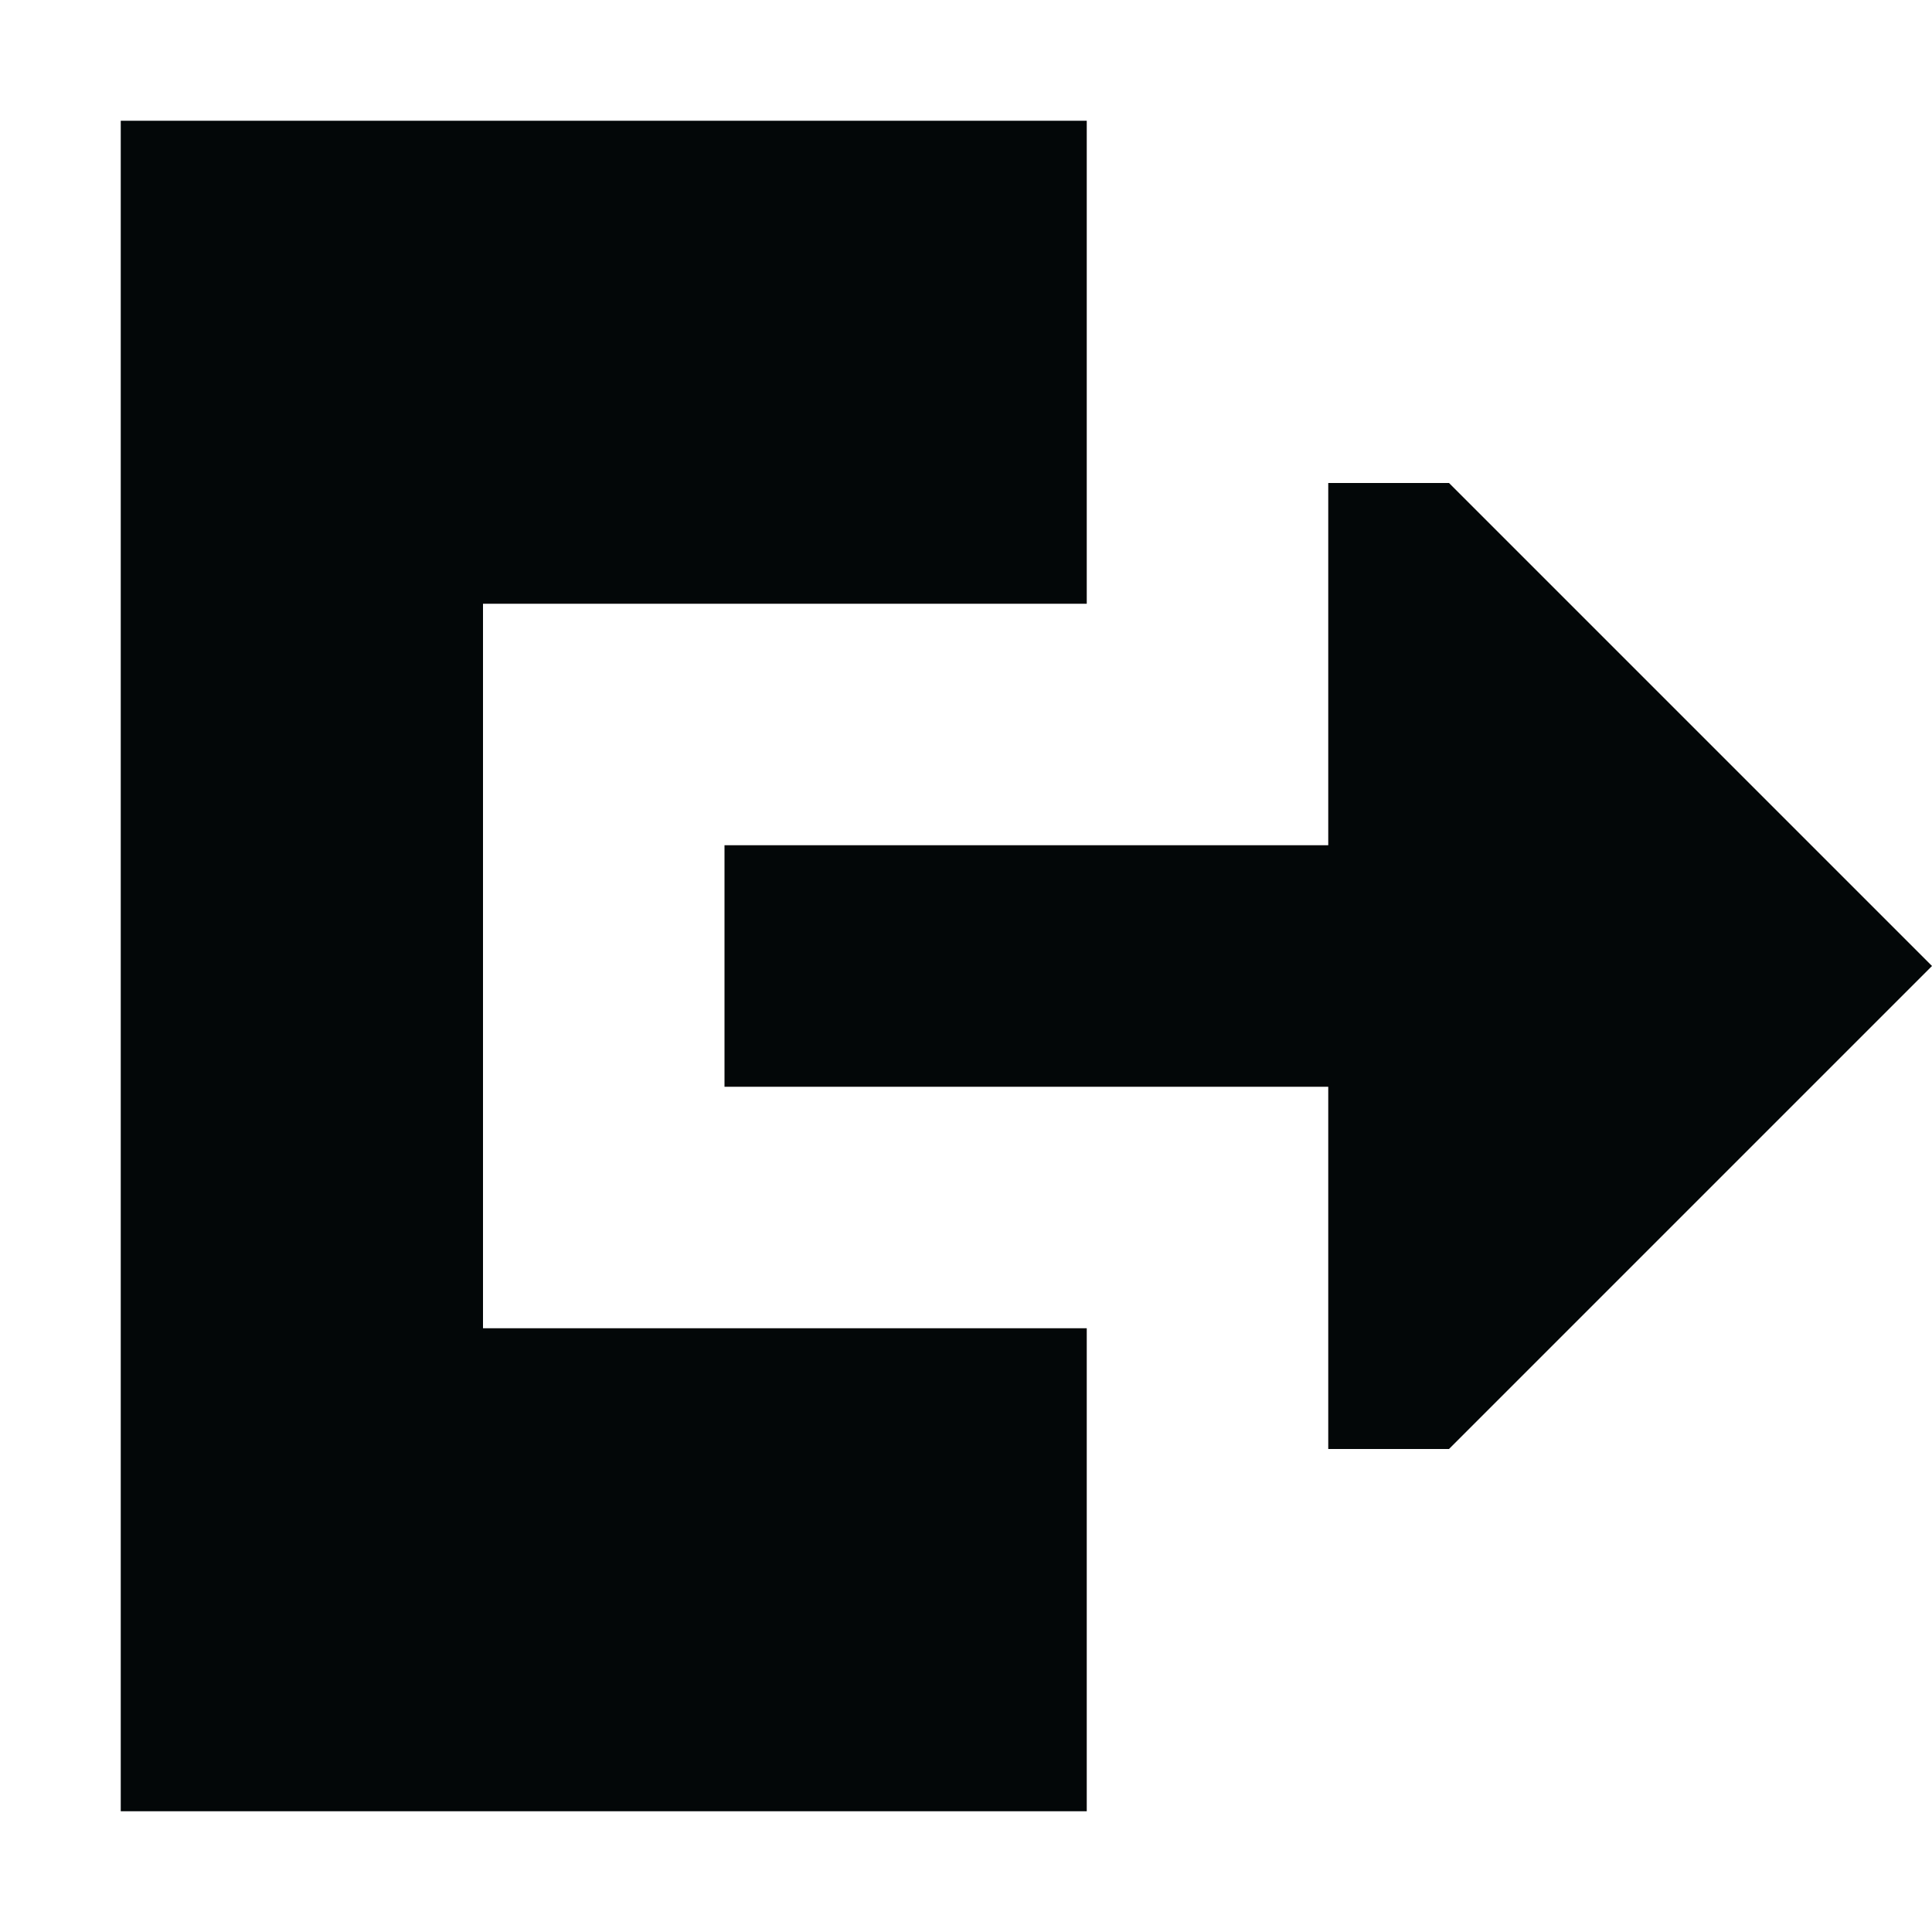
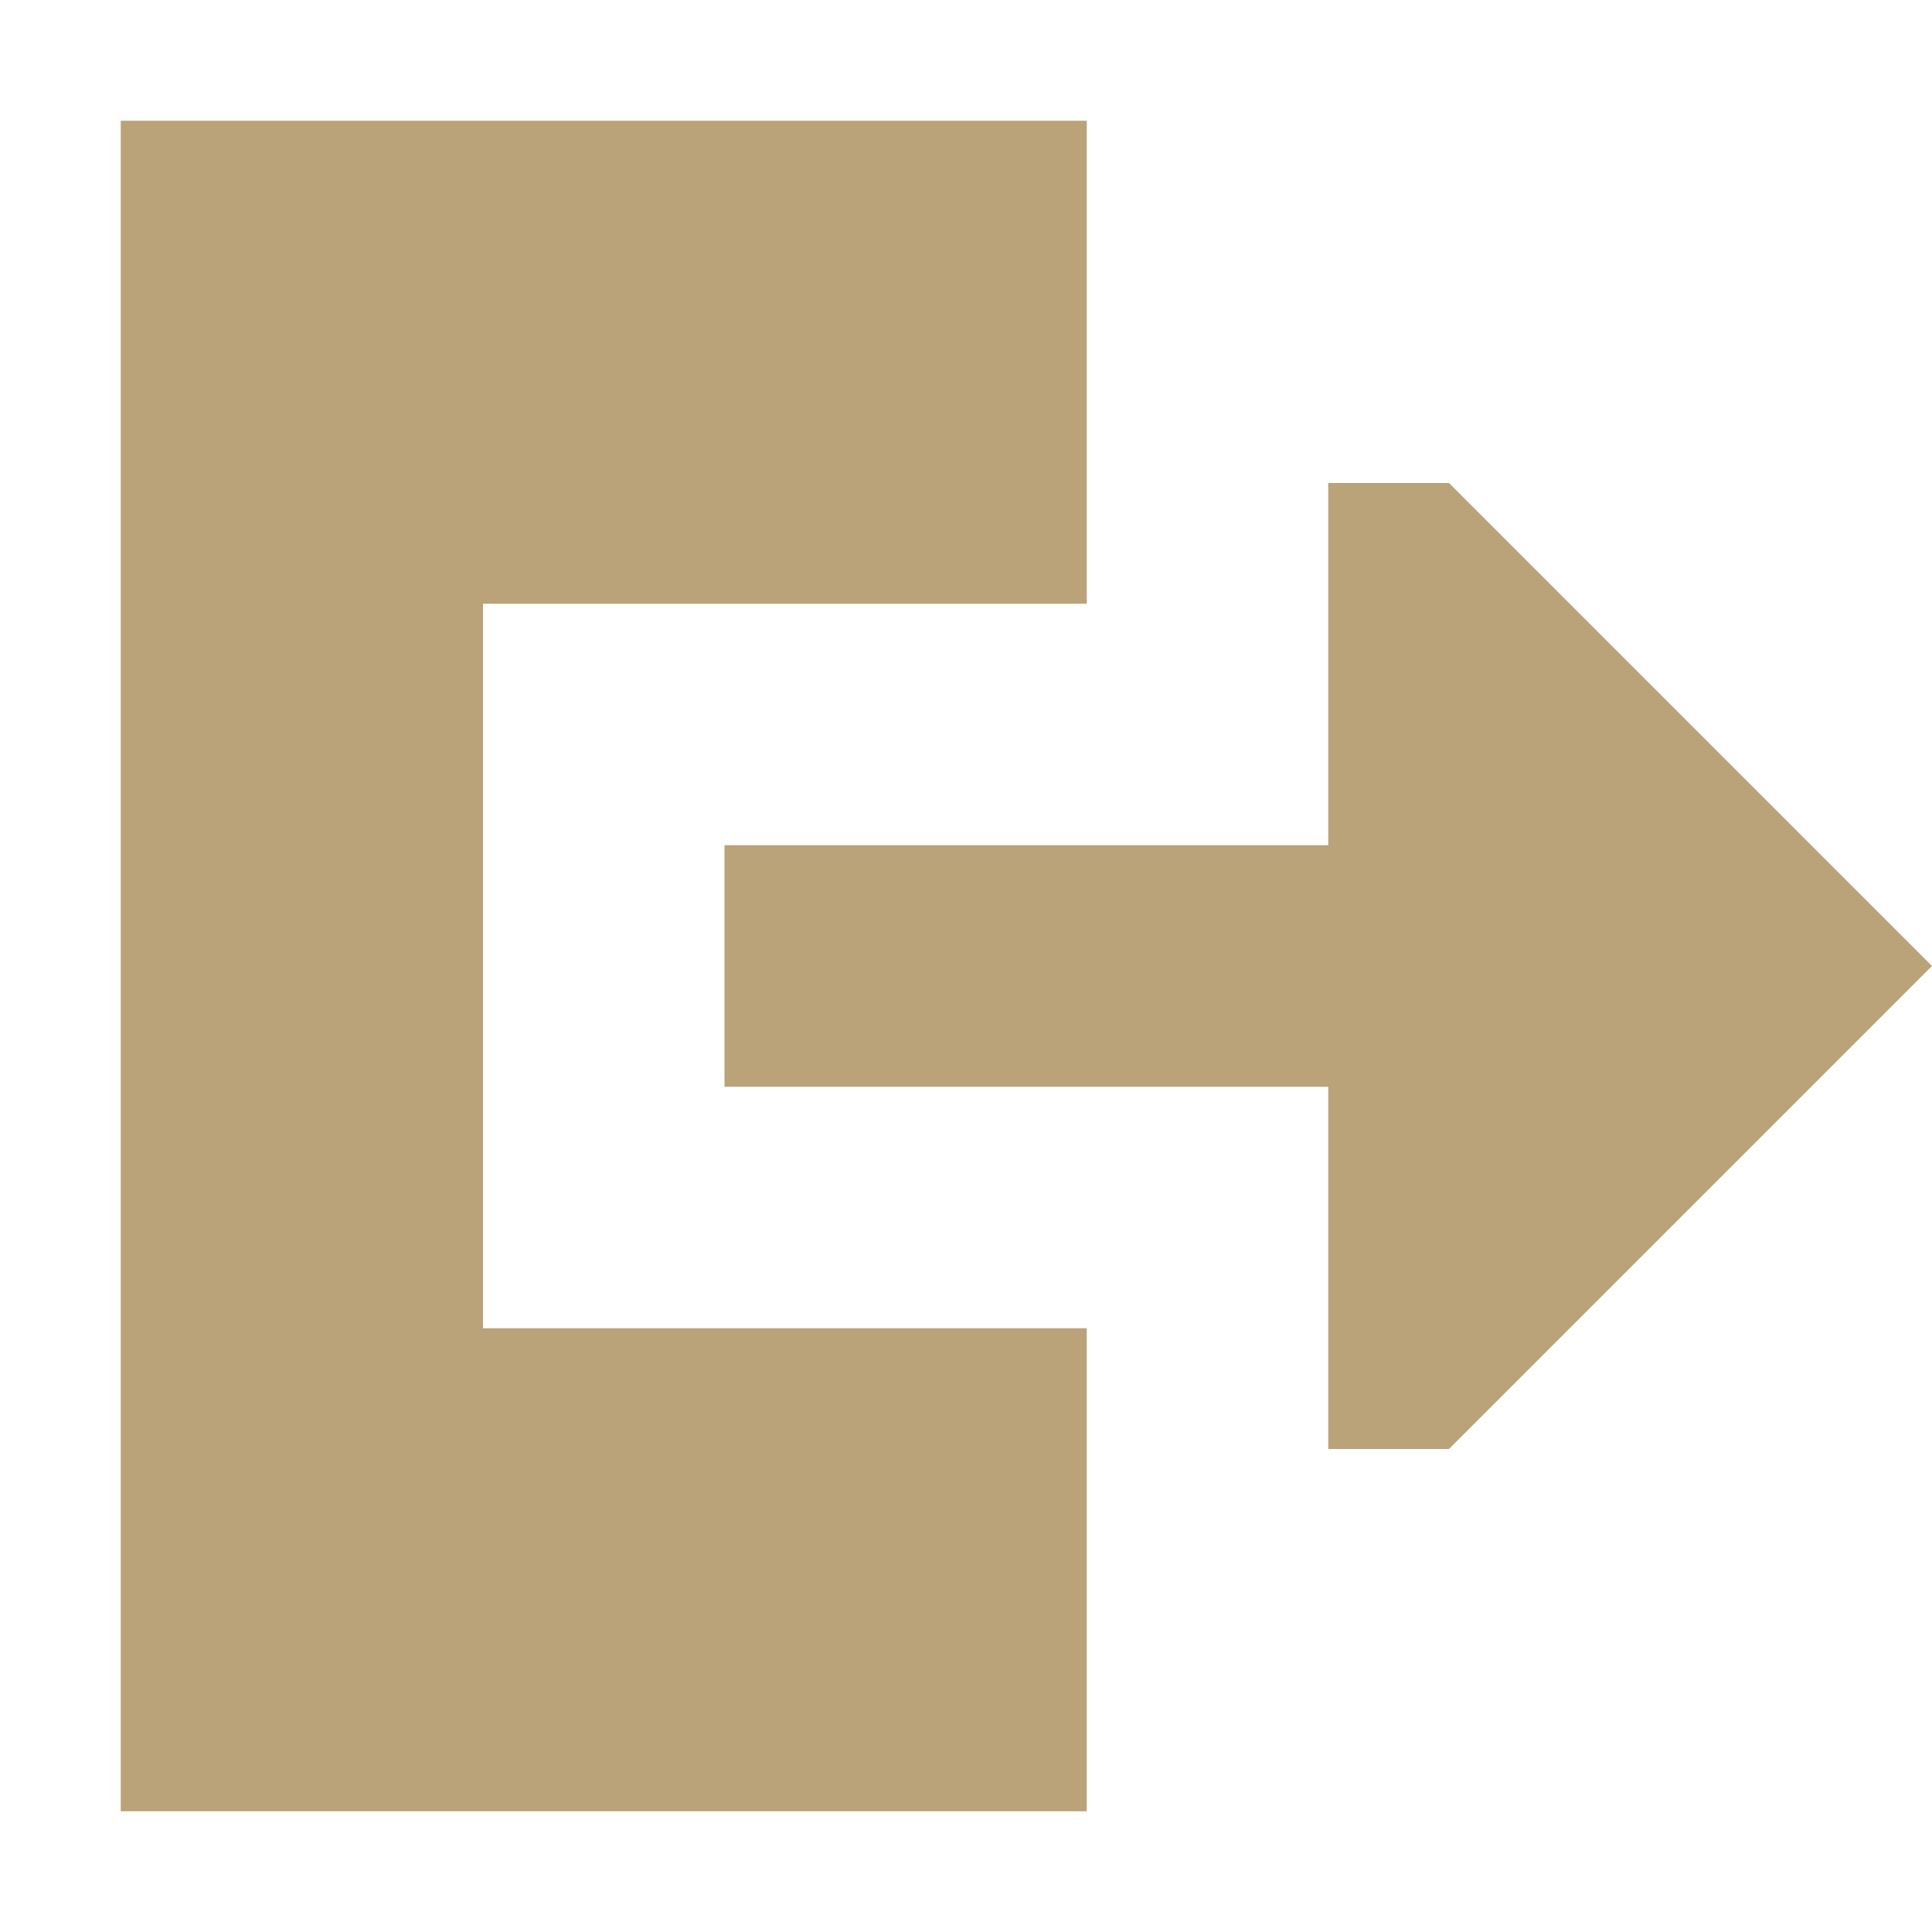
<svg xmlns="http://www.w3.org/2000/svg" fill="none" height="16" viewBox="0 0 16 16" width="16">
-   <path d="M1 1H9V5H4L4 11H9V15H1V1Z" fill="#030708" />
-   <path d="M11 7V4H12L16 8L12 12H11V9H6V7L11 7Z" fill="#030708" />
+   <path d="M1 1H9V5H4L4 11H9V15H1V1Z" fill="#baa279" />
+   <path d="M11 7V4H12L16 8L12 12H11V9H6V7L11 7Z" fill="#baa279" />
</svg>
